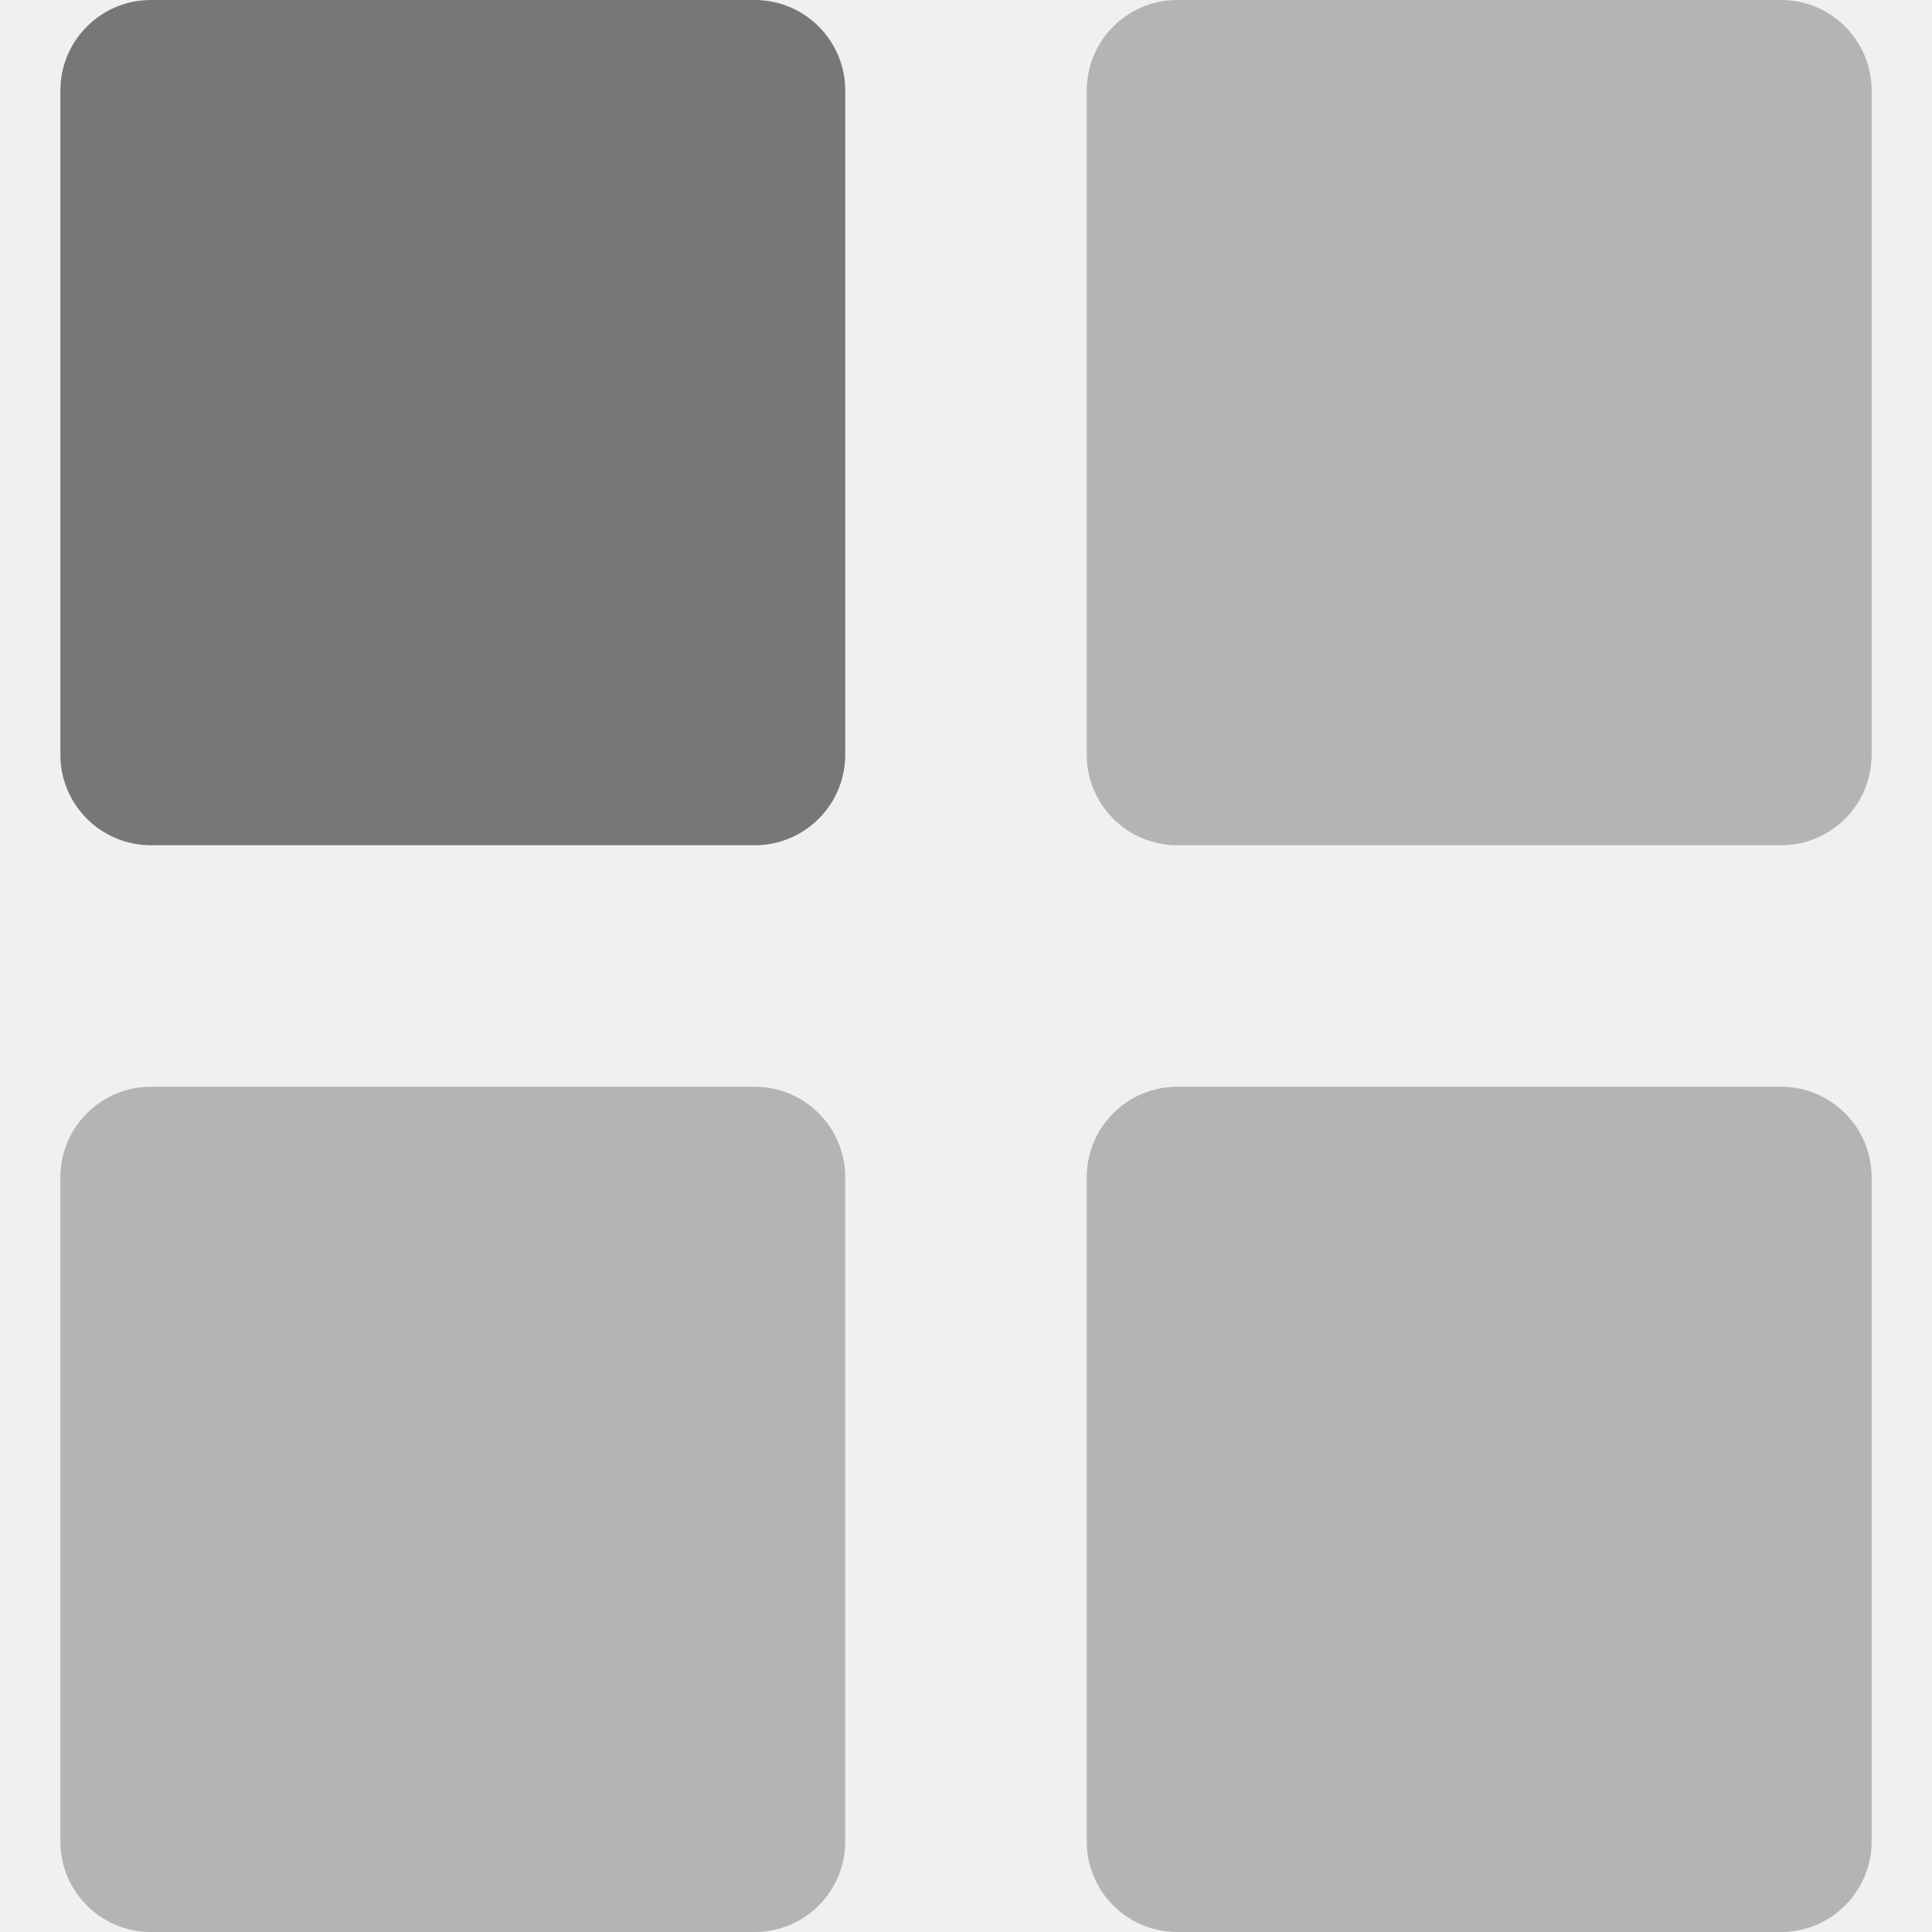
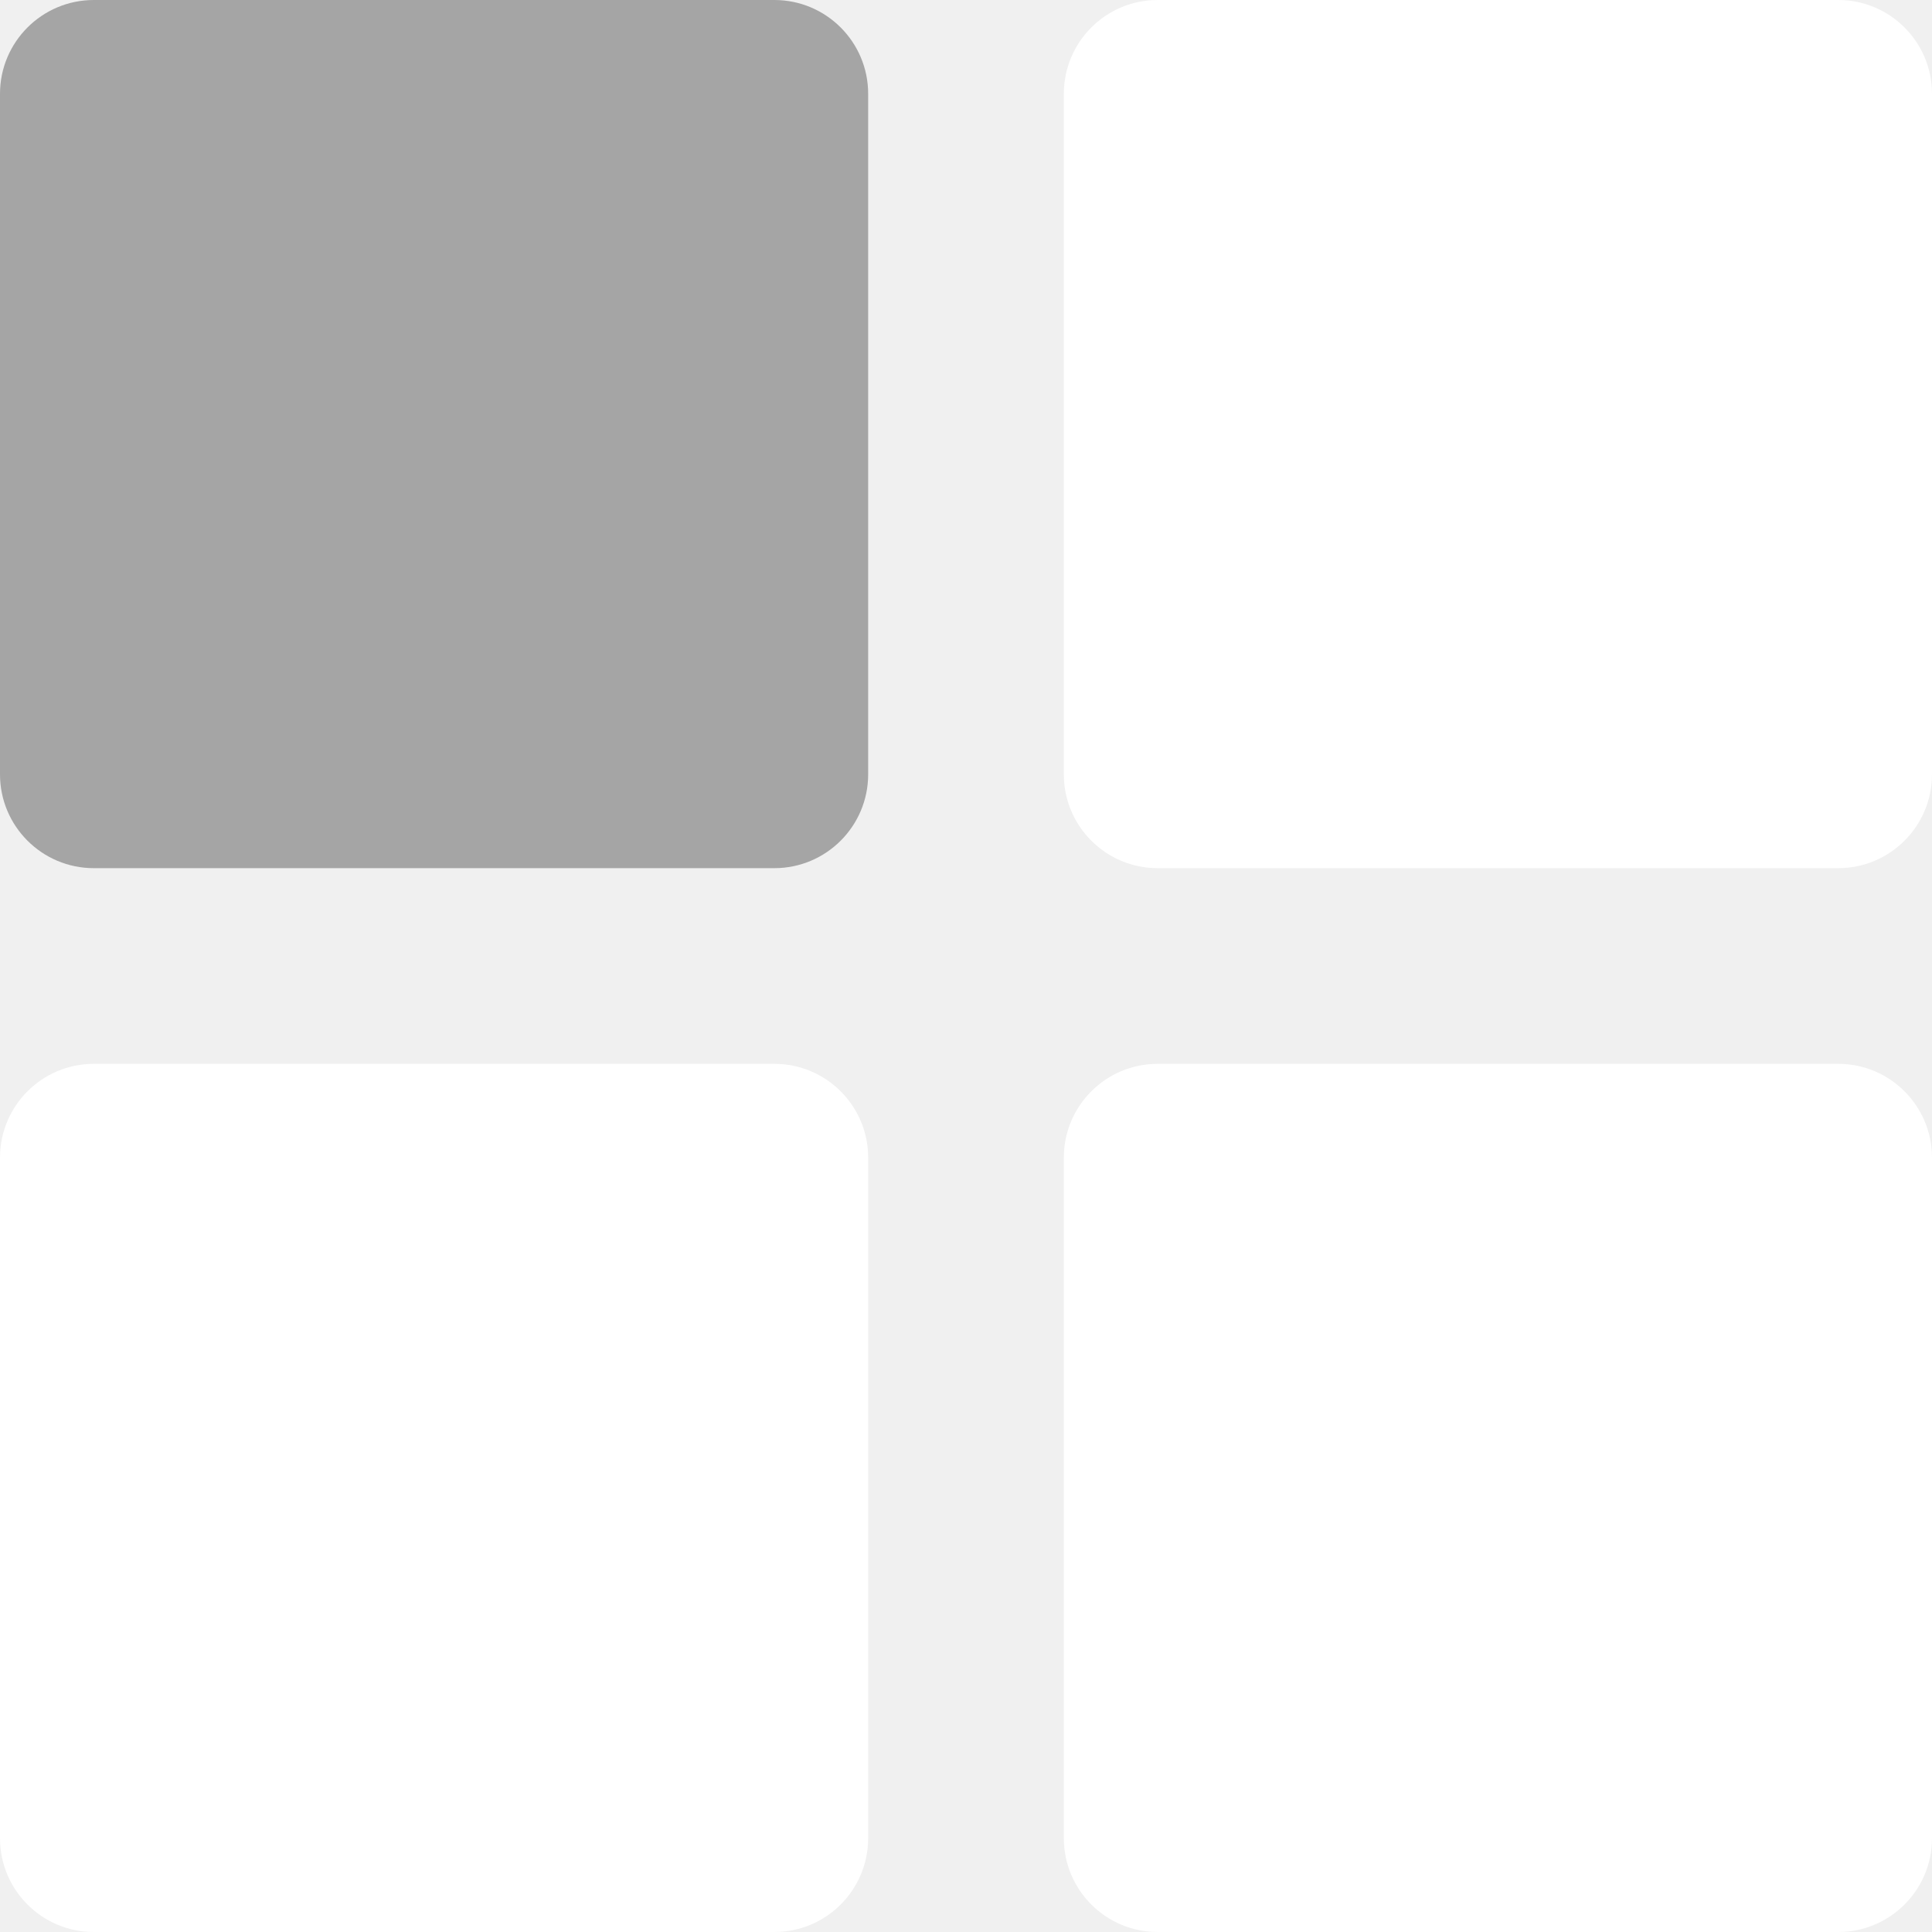
- <svg xmlns="http://www.w3.org/2000/svg" width="64" height="64" version="1.1" viewBox="0 0 64 64">
-   <rect x="2" y="0" width="26" height="28" rx="3" ry="3" fill="#777777" />
-   <rect x="36" y="0" width="26" height="28" rx="3" ry="3" fill="#777777" opacity="0.5" />
-   <rect x="2" y="36" width="26" height="28" rx="3" ry="3" fill="#777777" opacity="0.5" />
-   <rect x="36" y="36" width="26" height="28" rx="3" ry="3" fill="#777777" opacity="0.5" />
+ <svg xmlns="http://www.w3.org/2000/svg" width="64" height="64" version="1.1" viewBox="0 0 64 64" id="svg10">
+   <defs id="defs14" />
+   <rect style="fill:#a5a5a5;fill-opacity:1;fill-rule:evenodd;stroke-width:1.234;stroke-linecap:square;paint-order:markers stroke fill;stop-color:#000000" id="rect899-7-0-3" width="28.759" height="28.759" x="0" y="0" rx="3.108" ry="3.108" />
+   <rect style="fill:#ffffff;fill-opacity:1;fill-rule:evenodd;stroke-width:1.234;stroke-linecap:square;paint-order:markers stroke fill;stop-color:#000000" id="rect899-7-0-3-6" width="28.759" height="28.759" x="35.241" y="35.241" rx="3.108" ry="3.108" />
+   <rect style="fill:#ffffff;fill-opacity:1;fill-rule:evenodd;stroke-width:1.234;stroke-linecap:square;paint-order:markers stroke fill;stop-color:#000000" id="rect899-7-0-3-6-0" width="28.759" height="28.759" x="35.241" y="0" rx="3.108" ry="3.108" />
+   <rect style="fill:#ffffff;fill-opacity:1;fill-rule:evenodd;stroke-width:1.234;stroke-linecap:square;paint-order:markers stroke fill;stop-color:#000000" id="rect899-7-0-3-6-0-6" width="28.759" height="28.759" x="0" y="35.241" rx="3.108" ry="3.108" />
</svg>
